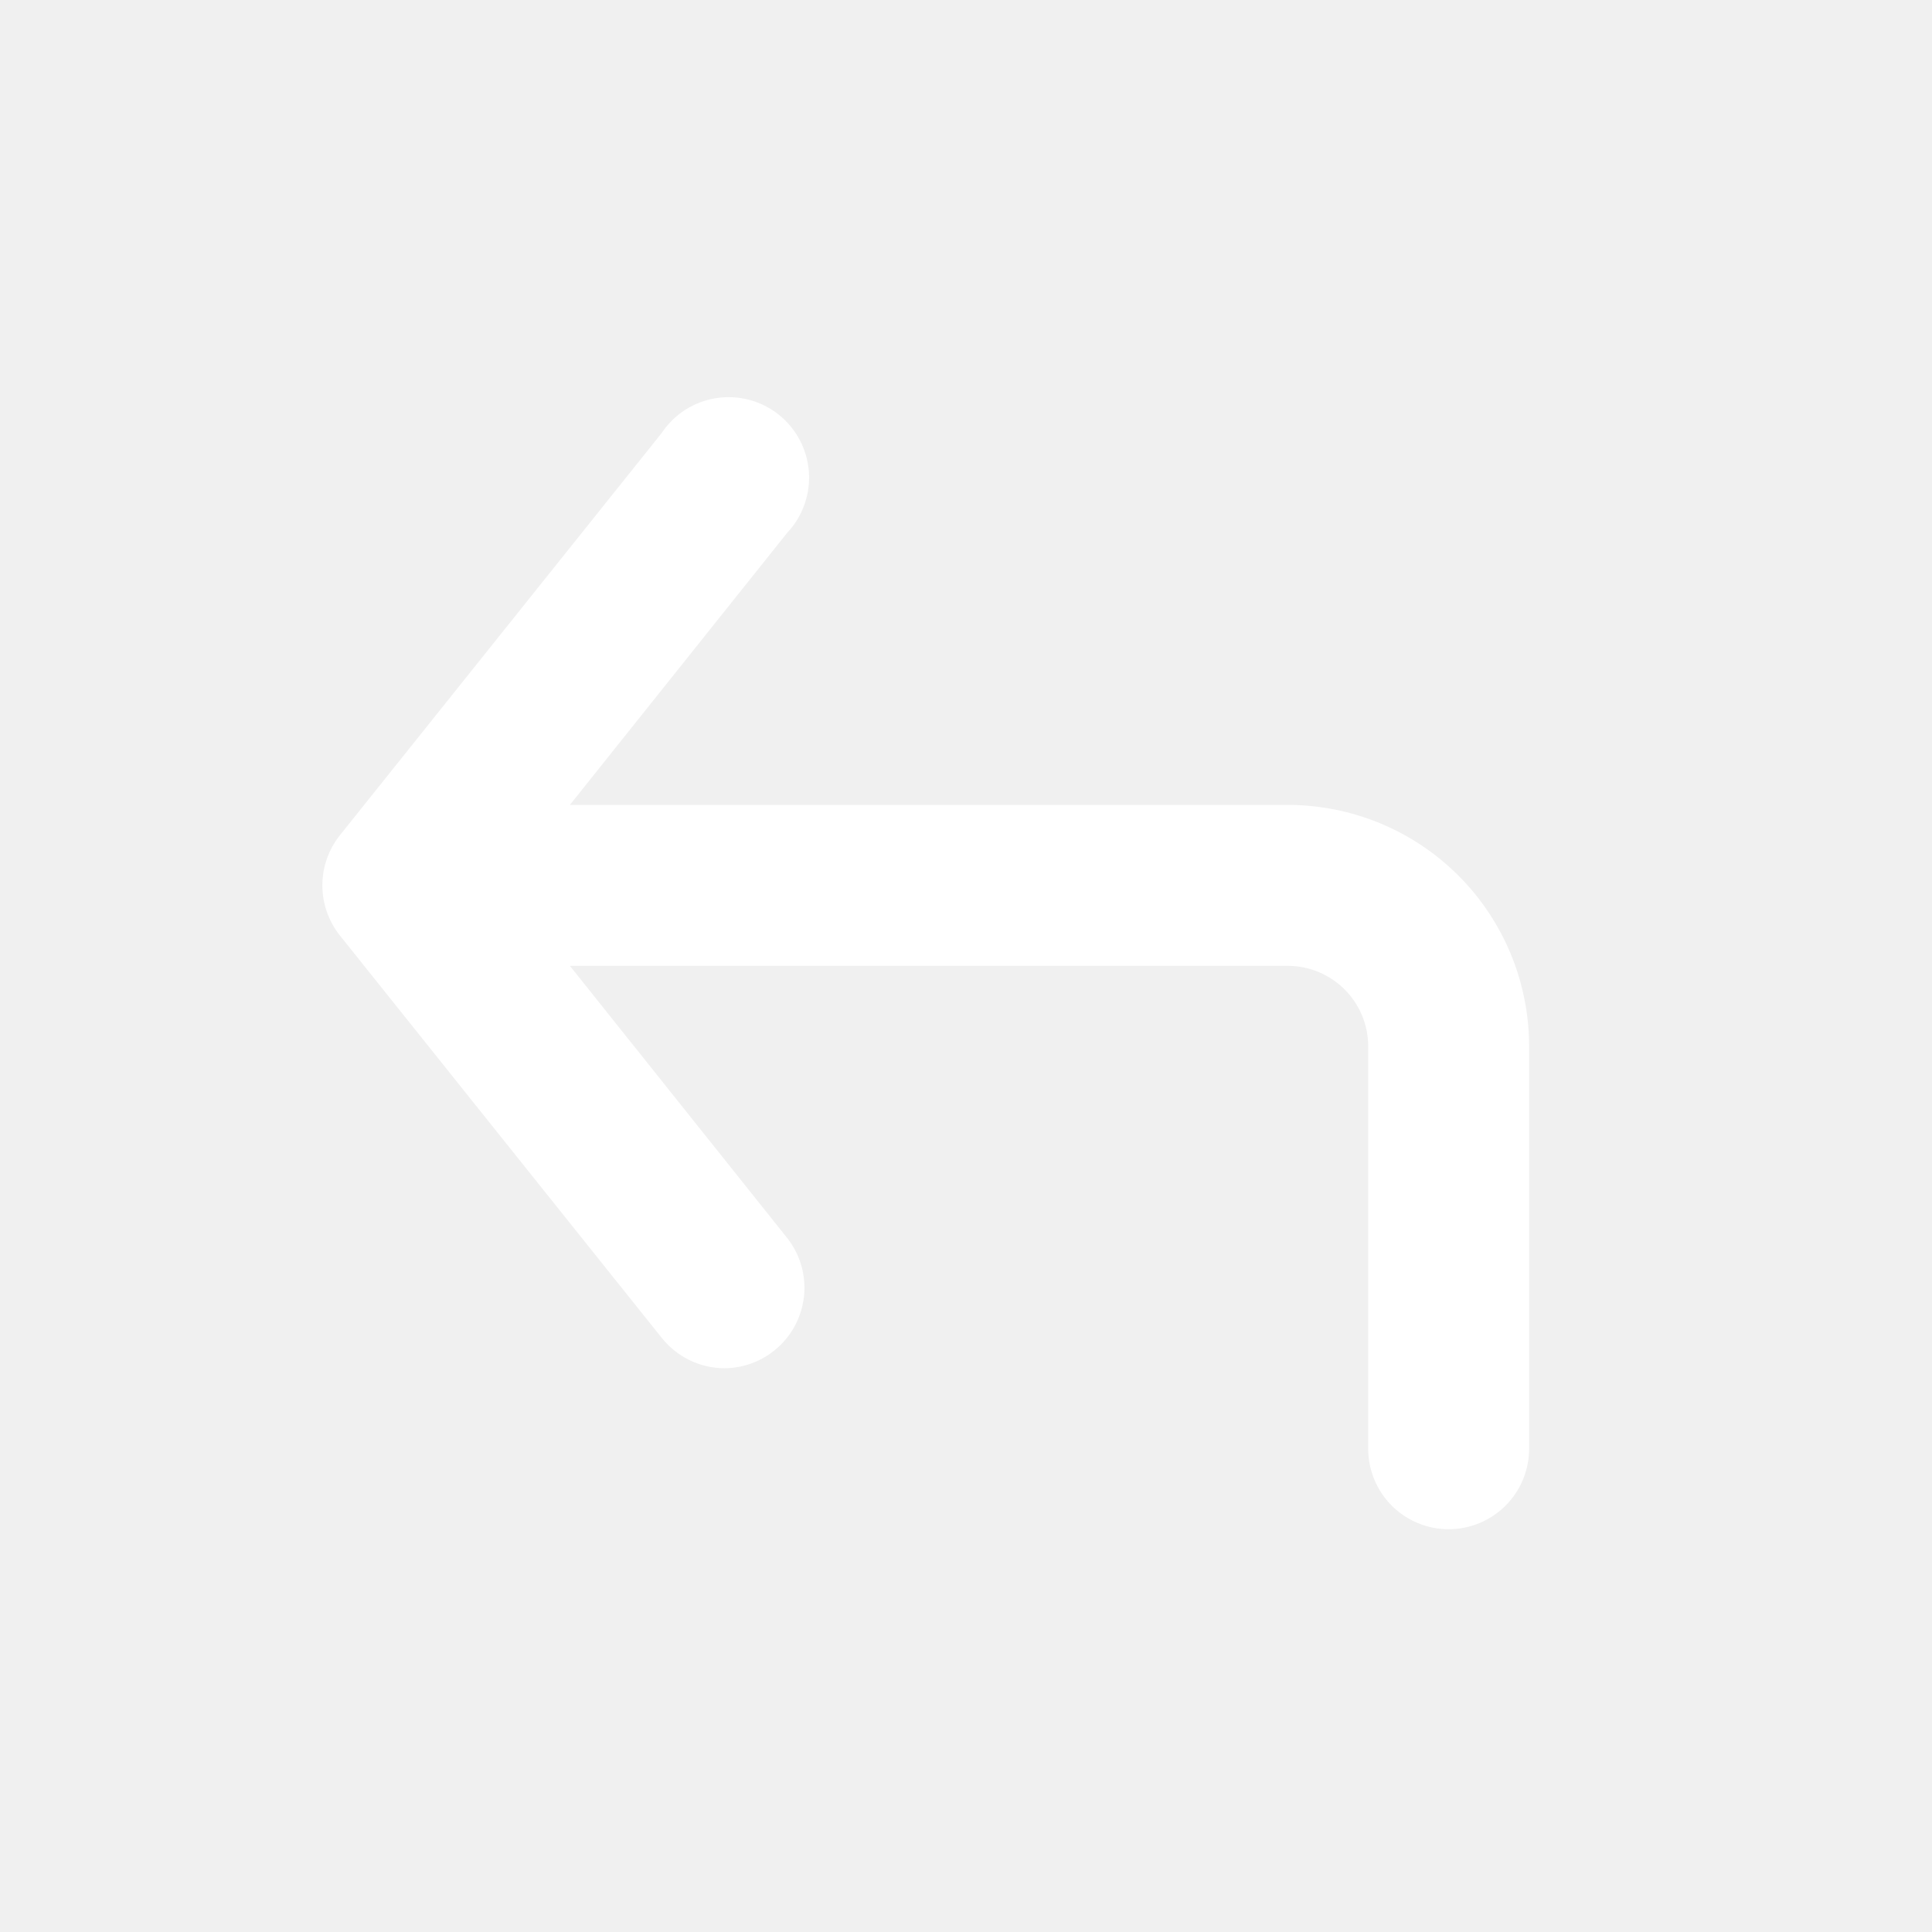
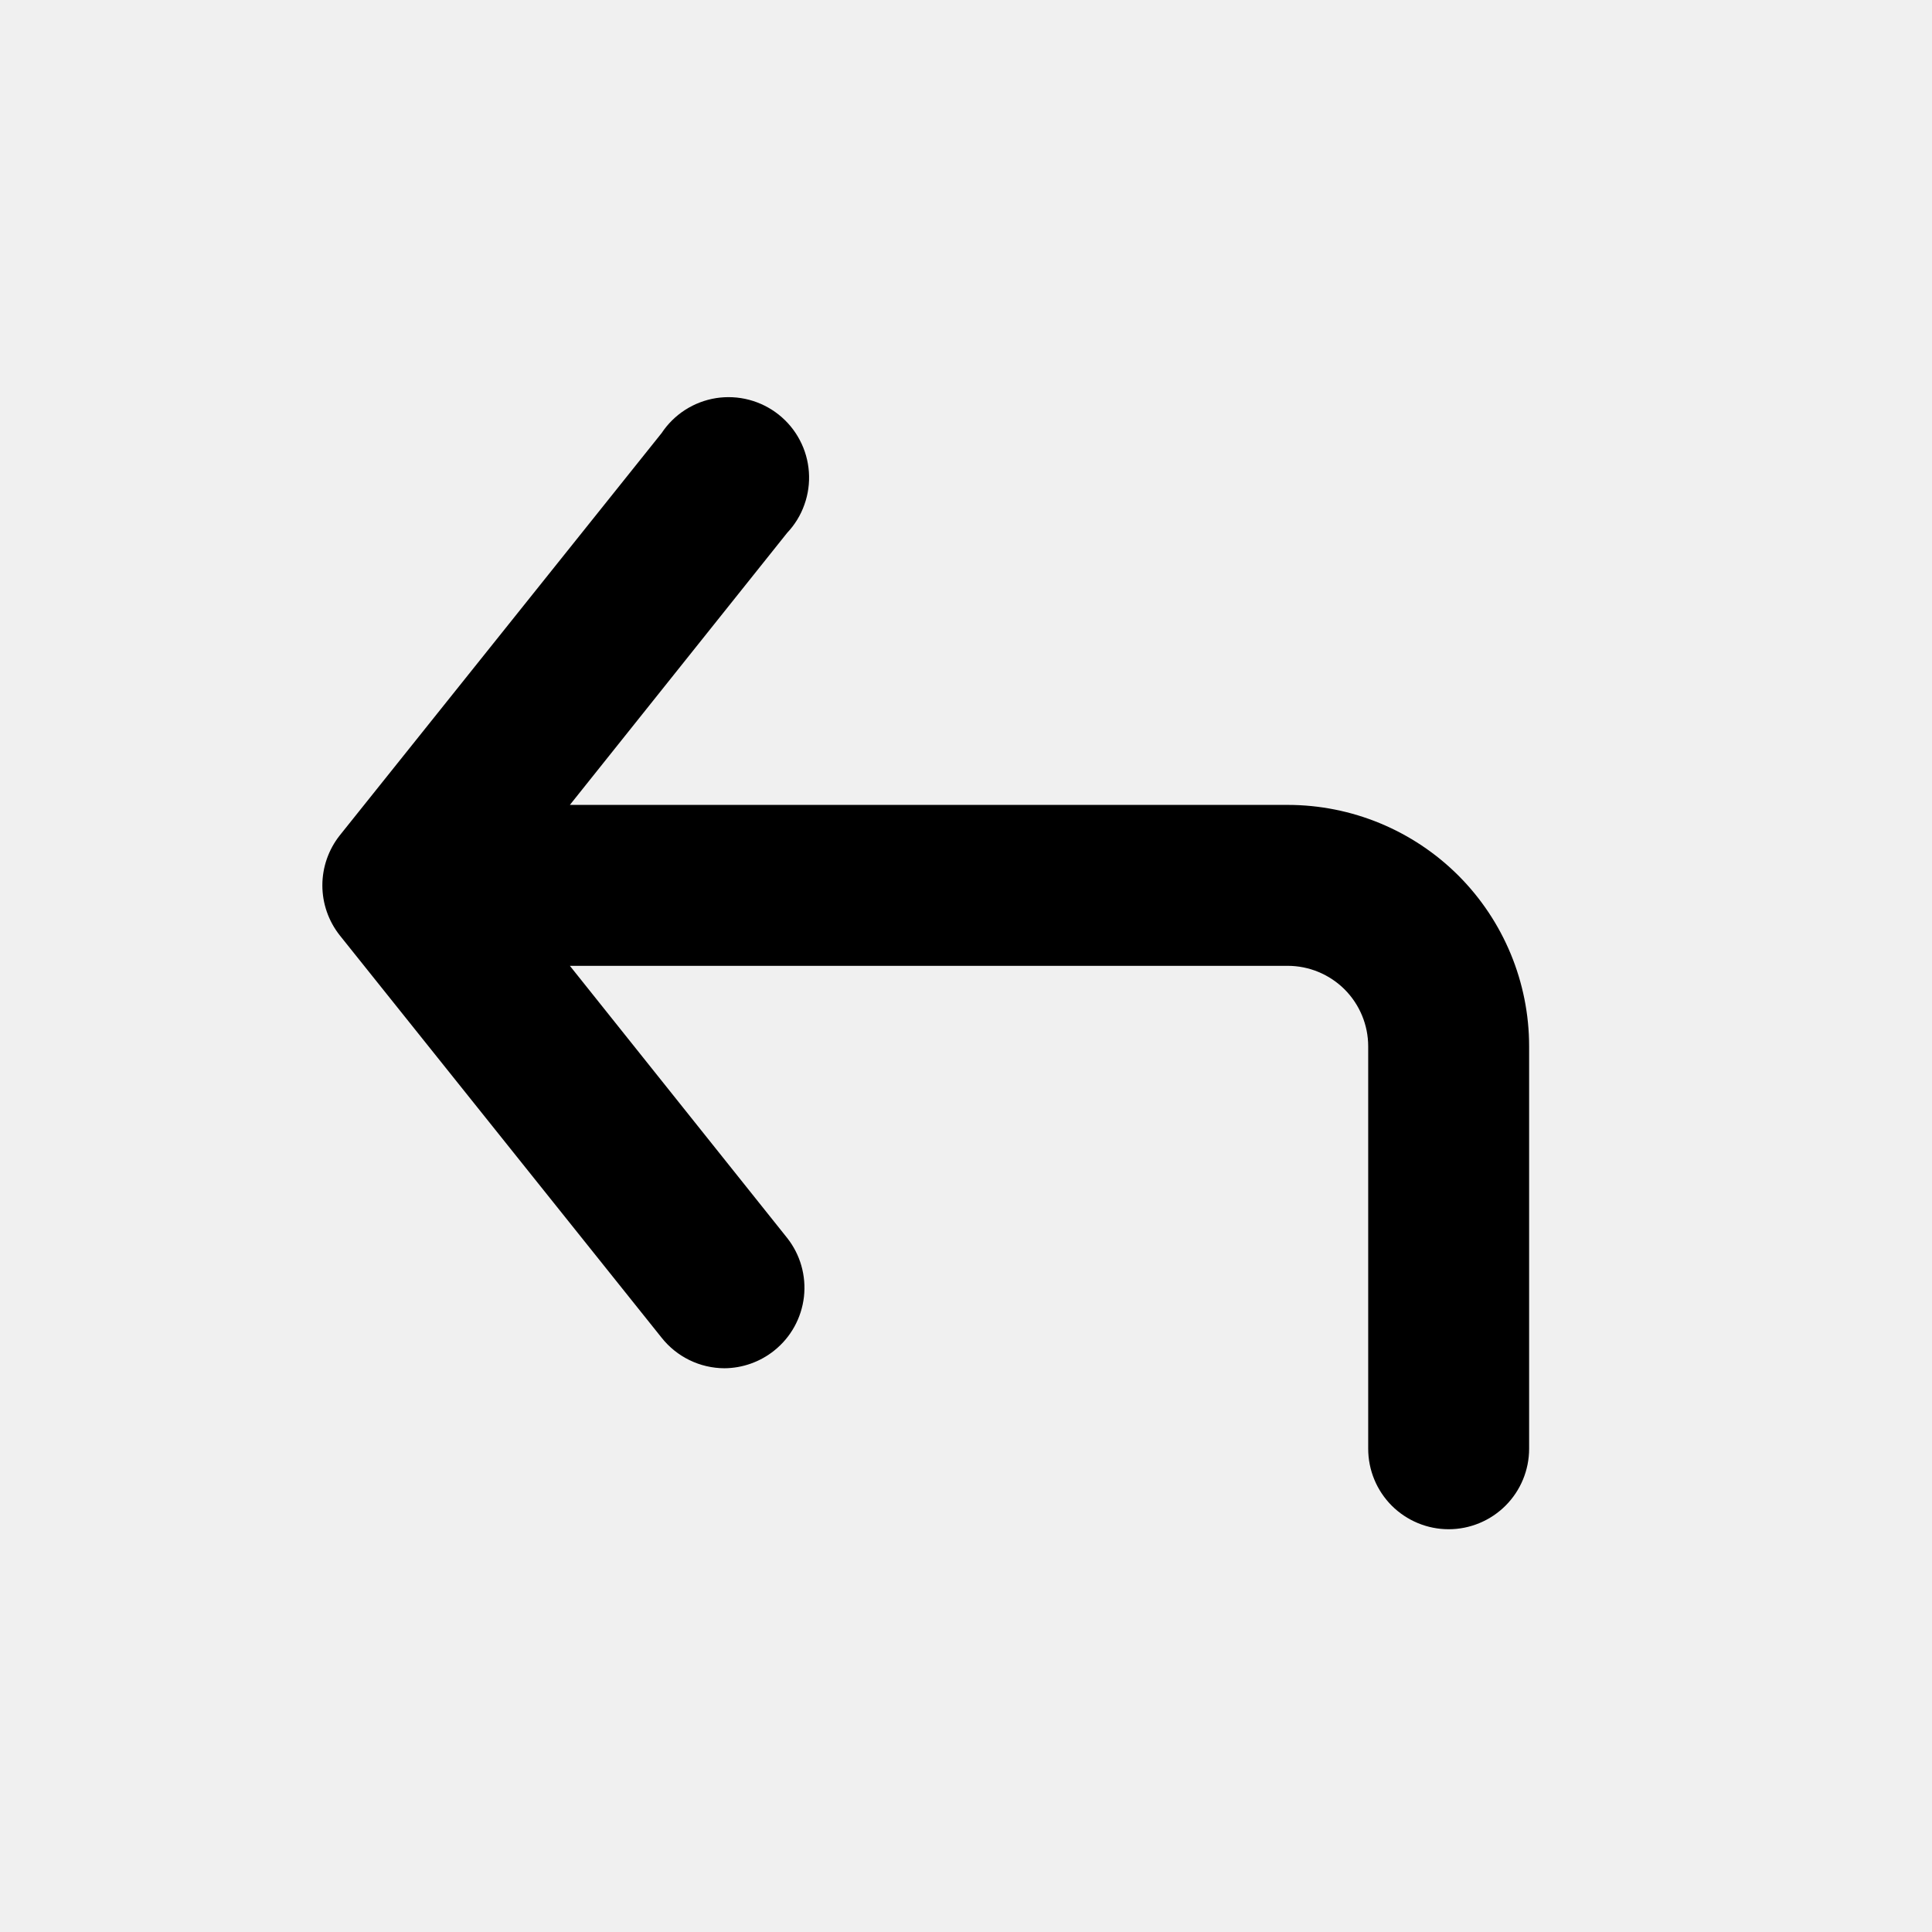
<svg xmlns="http://www.w3.org/2000/svg" width="34" height="34" viewBox="0 0 34 34" fill="none">
  <g opacity="0">
-     <path d="M0 2.0819e-15L0 34L34 34L34 0L0 2.0819e-15Z" fill="#FFFFFF">
+     <path d="M0 2.0819e-15L0 34L34 34L34 0L0 2.0819e-15Z" fill="#000000">
</path>
  </g>
-   <path d="M22.661 14.165L10.029 14.165L13.852 9.378C13.987 9.235 14.091 9.066 14.156 8.881C14.222 8.697 14.249 8.5 14.235 8.305C14.221 8.109 14.167 7.918 14.075 7.745C13.984 7.571 13.857 7.419 13.704 7.297C13.55 7.175 13.373 7.086 13.183 7.036C12.994 6.986 12.796 6.976 12.602 7.006C12.408 7.037 12.223 7.107 12.058 7.213C11.893 7.319 11.752 7.458 11.643 7.622L5.978 14.703C5.781 14.953 5.673 15.262 5.673 15.581C5.673 15.9 5.781 16.209 5.978 16.459L11.643 23.541C11.775 23.708 11.943 23.843 12.134 23.936C12.325 24.029 12.535 24.078 12.748 24.079C13.067 24.077 13.377 23.967 13.626 23.767C13.918 23.534 14.105 23.194 14.148 22.823C14.19 22.451 14.084 22.078 13.852 21.785L10.029 16.997L22.661 16.997C23.037 16.997 23.397 17.147 23.663 17.412C23.928 17.678 24.078 18.038 24.078 18.414L24.078 25.495C24.078 25.871 24.227 26.231 24.492 26.497C24.758 26.762 25.118 26.912 25.494 26.912C25.869 26.912 26.23 26.762 26.495 26.497C26.761 26.231 26.91 25.871 26.91 25.495L26.91 18.414C26.91 17.287 26.462 16.206 25.666 15.409C24.869 14.613 23.788 14.165 22.661 14.165Z" fill="#FFFFFF">
+   <path d="M22.661 14.165L10.029 14.165L13.852 9.378C13.987 9.235 14.091 9.066 14.156 8.881C14.222 8.697 14.249 8.5 14.235 8.305C14.221 8.109 14.167 7.918 14.075 7.745C13.984 7.571 13.857 7.419 13.704 7.297C13.55 7.175 13.373 7.086 13.183 7.036C12.994 6.986 12.796 6.976 12.602 7.006C12.408 7.037 12.223 7.107 12.058 7.213C11.893 7.319 11.752 7.458 11.643 7.622L5.978 14.703C5.781 14.953 5.673 15.262 5.673 15.581C5.673 15.9 5.781 16.209 5.978 16.459L11.643 23.541C11.775 23.708 11.943 23.843 12.134 23.936C12.325 24.029 12.535 24.078 12.748 24.079C13.067 24.077 13.377 23.967 13.626 23.767C13.918 23.534 14.105 23.194 14.148 22.823C14.19 22.451 14.084 22.078 13.852 21.785L10.029 16.997L22.661 16.997C23.037 16.997 23.397 17.147 23.663 17.412C23.928 17.678 24.078 18.038 24.078 18.414L24.078 25.495C24.078 25.871 24.227 26.231 24.492 26.497C24.758 26.762 25.118 26.912 25.494 26.912C25.869 26.912 26.23 26.762 26.495 26.497C26.761 26.231 26.91 25.871 26.91 25.495L26.91 18.414C26.91 17.287 26.462 16.206 25.666 15.409C24.869 14.613 23.788 14.165 22.661 14.165Z" fill="#000000">
</path>
</svg>
